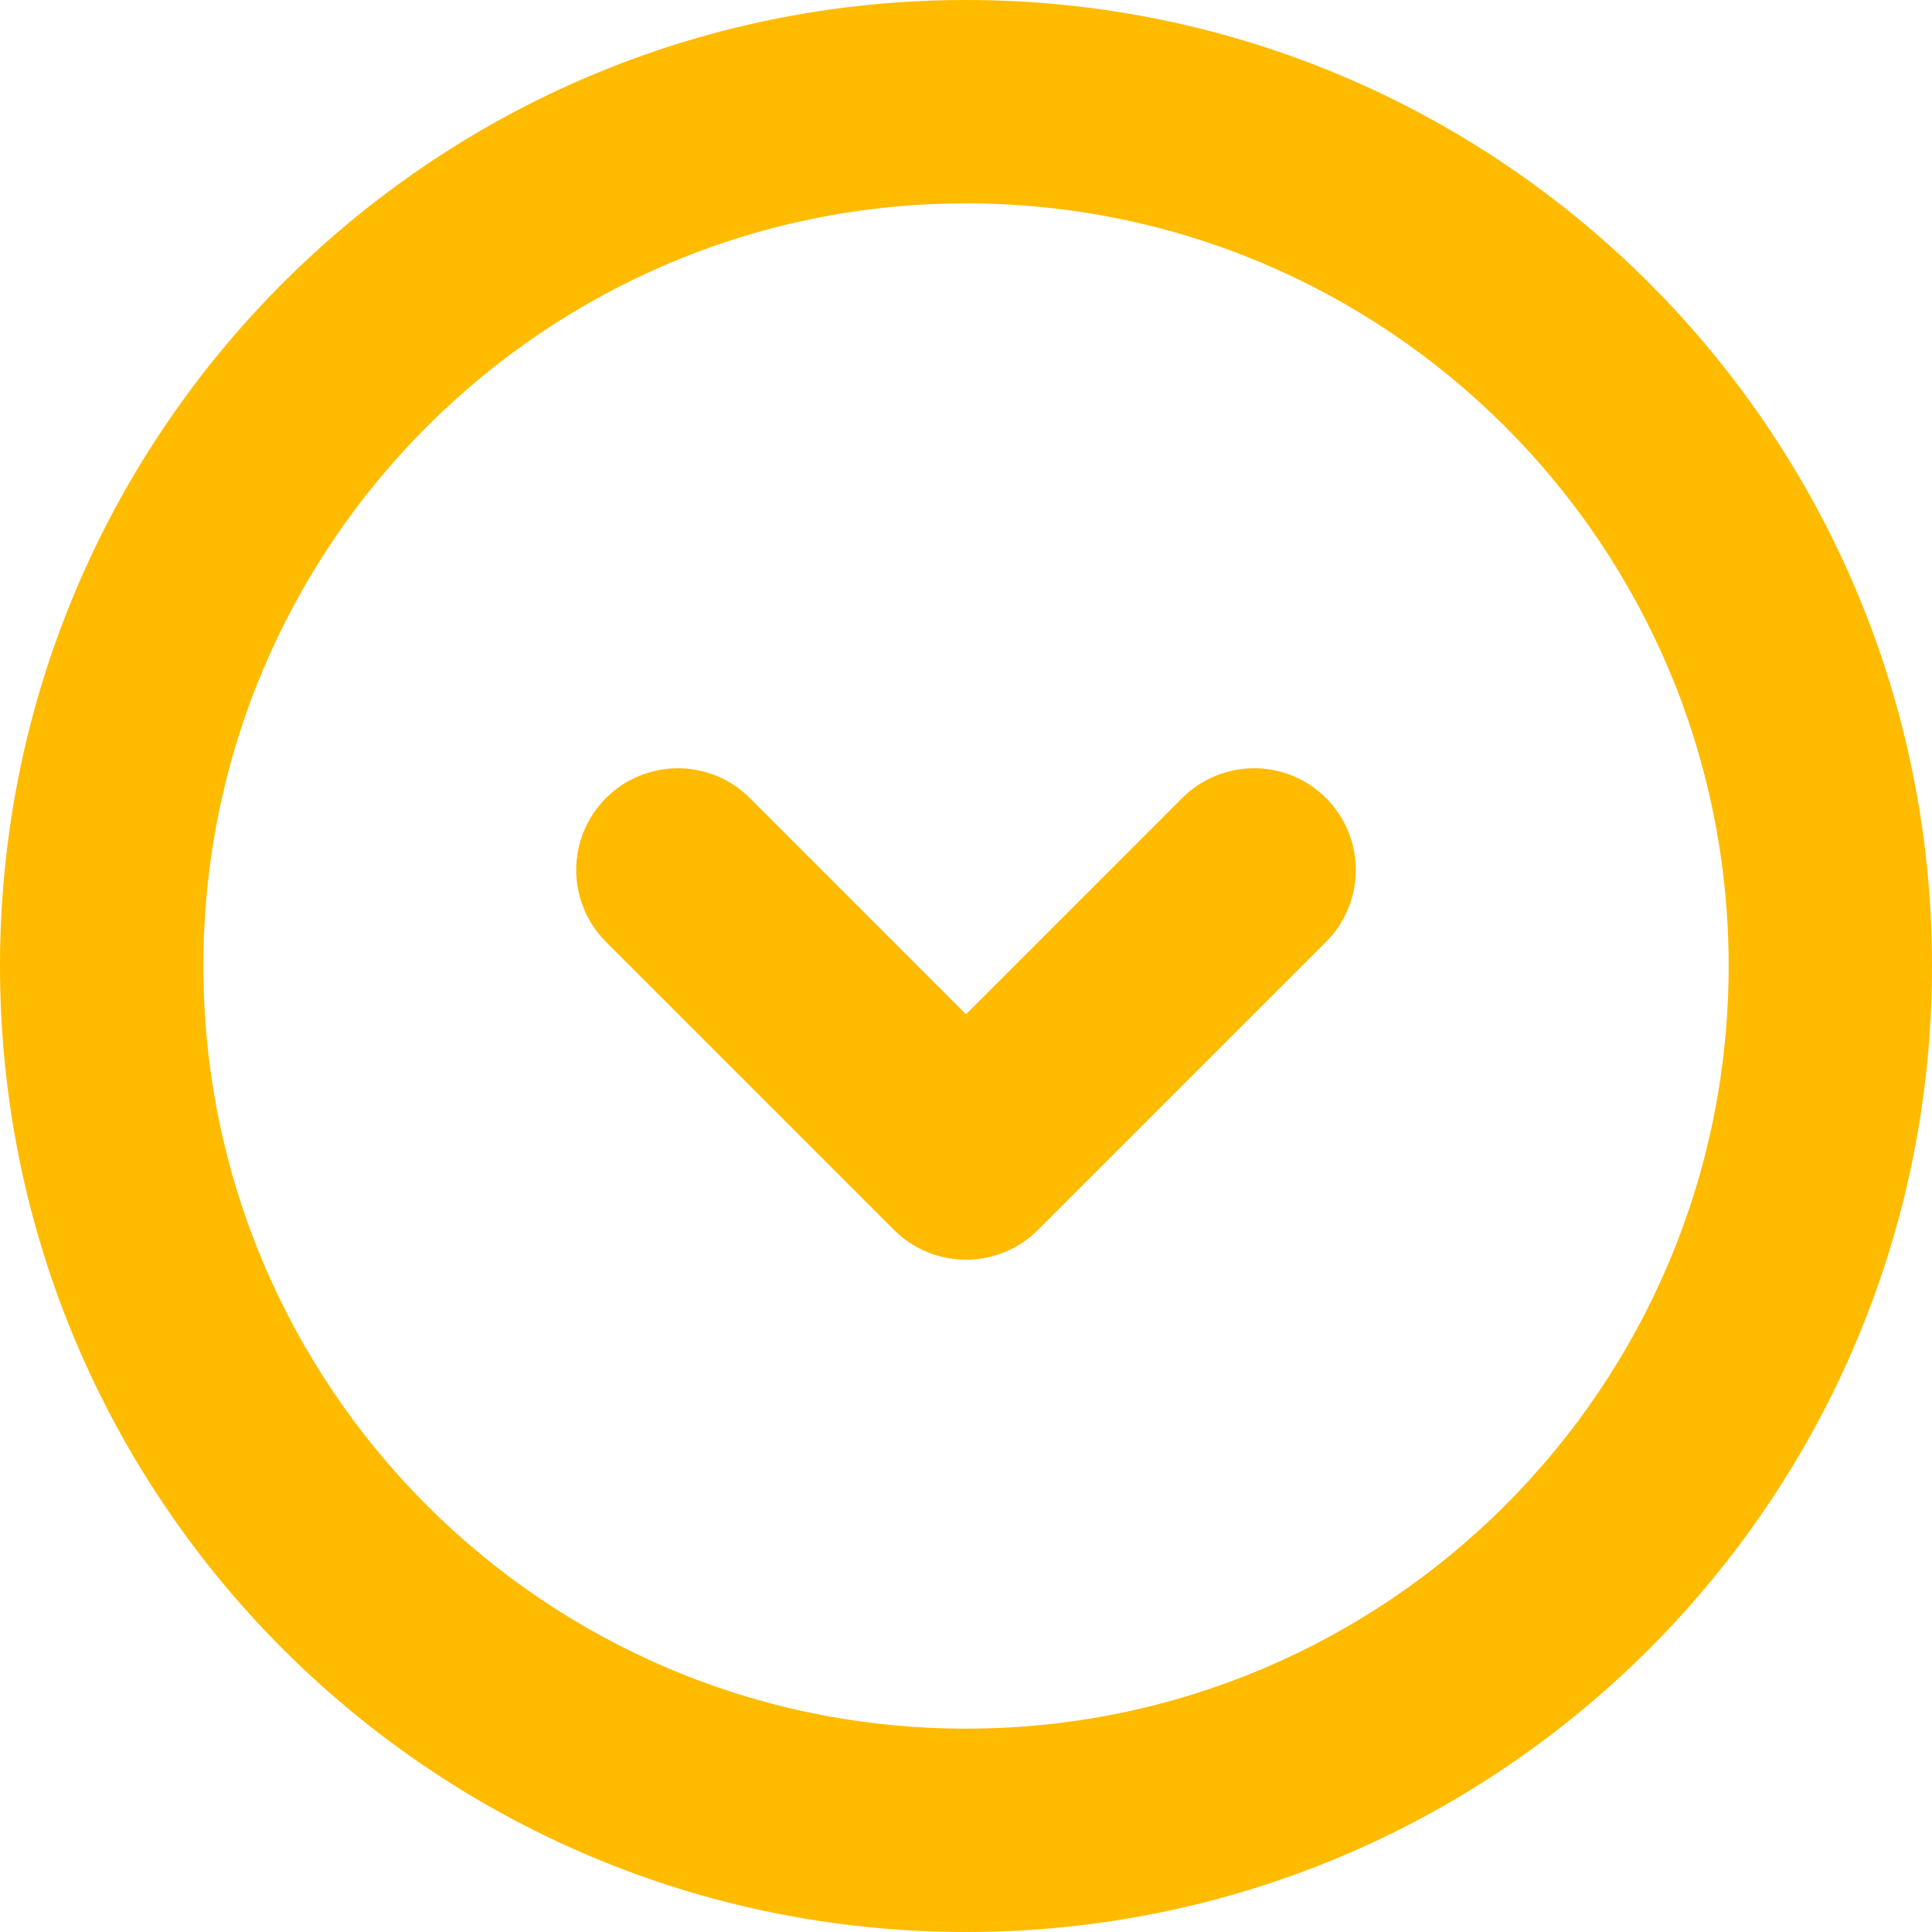
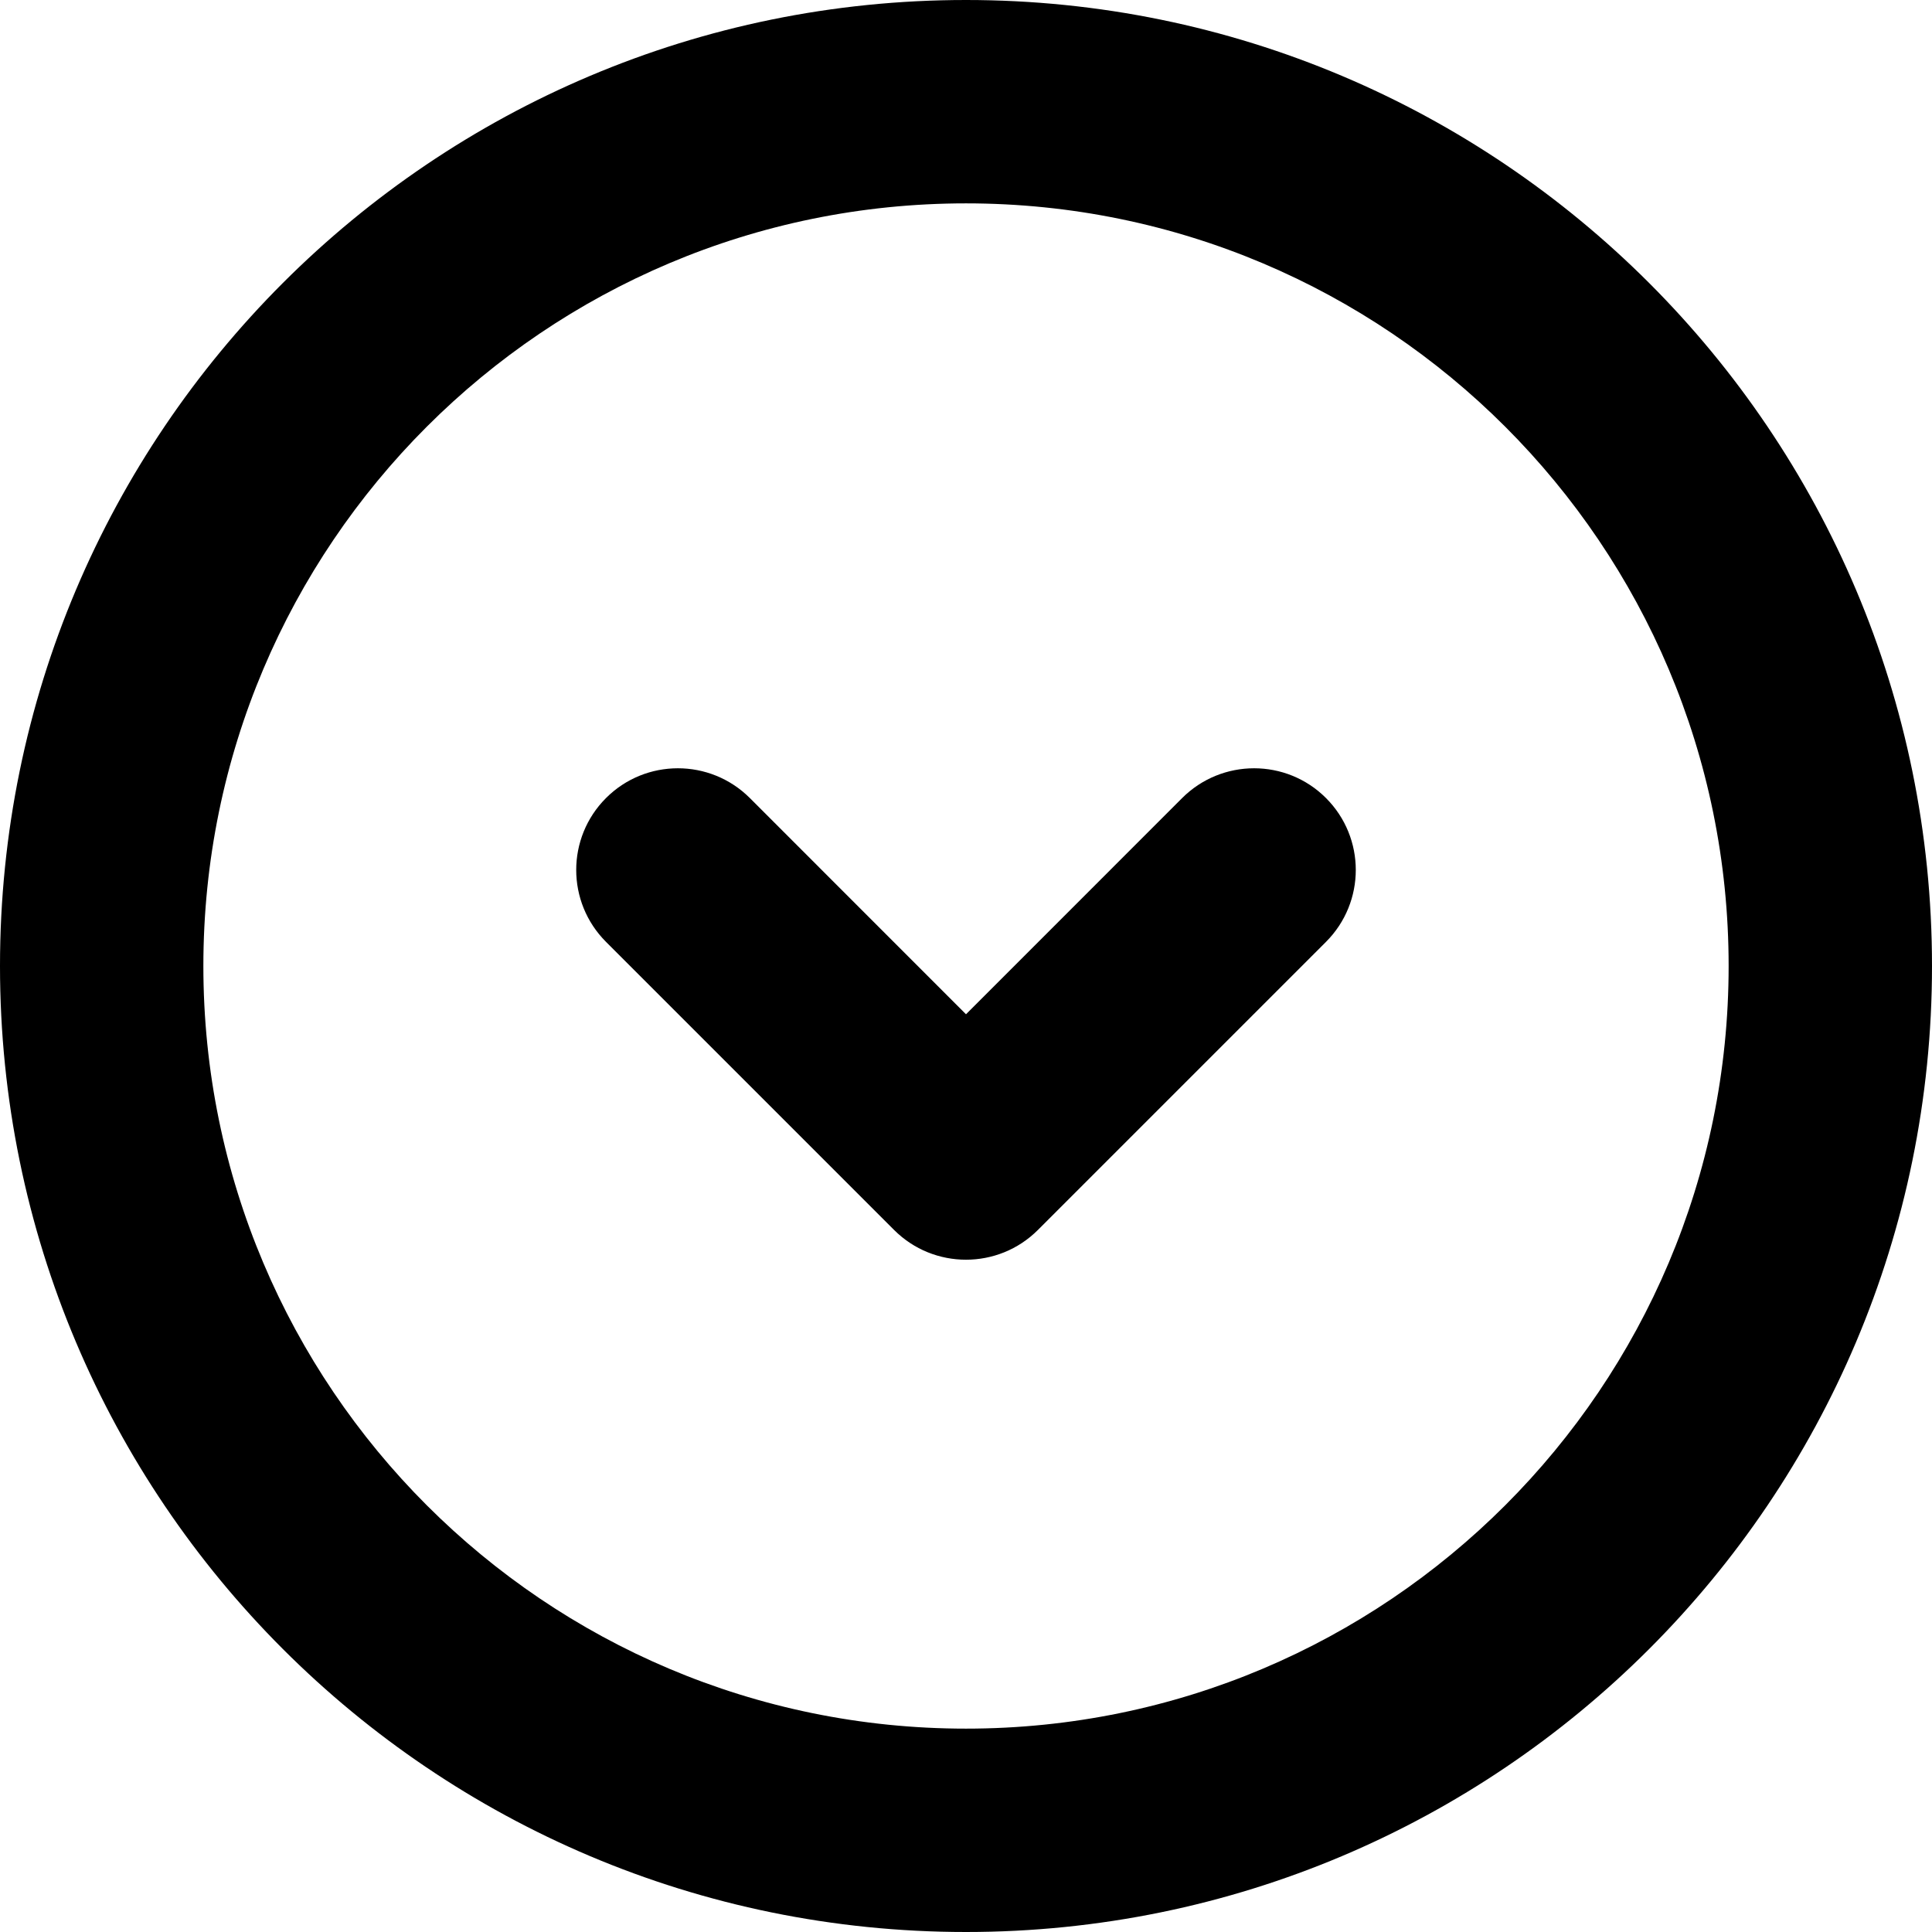
<svg xmlns="http://www.w3.org/2000/svg" width="19" height="19" viewBox="0 0 19 19" fill="none">
-   <path d="M13.04 9.263C13.431 8.872 13.431 8.239 13.04 7.848C12.65 7.458 12.017 7.458 11.626 7.848L13.04 9.263ZM9.5 11.389L8.793 12.096C9.183 12.486 9.817 12.486 10.207 12.096L9.5 11.389ZM7.374 7.848C6.983 7.458 6.35 7.458 5.96 7.848C5.569 8.239 5.569 8.872 5.96 9.263L7.374 7.848ZM19 9.5C19 4.253 14.747 0 9.5 0V2C13.642 2 17 5.358 17 9.5H19ZM9.5 0C4.253 0 0 4.253 0 9.5H2C2 5.358 5.358 2 9.5 2V0ZM0 9.5C0 14.747 4.253 19 9.5 19V17C5.358 17 2 13.642 2 9.5H0ZM9.5 19C14.747 19 19 14.747 19 9.5H17C17 13.642 13.642 17 9.5 17V19ZM11.626 7.848L8.793 10.682L10.207 12.096L13.04 9.263L11.626 7.848ZM10.207 10.682L7.374 7.848L5.96 9.263L8.793 12.096L10.207 10.682Z" fill="#FFBB00" />
+   <path d="M13.04 9.263C13.431 8.872 13.431 8.239 13.04 7.848C12.65 7.458 12.017 7.458 11.626 7.848L13.04 9.263ZM9.5 11.389L8.793 12.096C9.183 12.486 9.817 12.486 10.207 12.096L9.5 11.389ZM7.374 7.848C6.983 7.458 6.35 7.458 5.96 7.848C5.569 8.239 5.569 8.872 5.96 9.263L7.374 7.848ZM19 9.5C19 4.253 14.747 0 9.5 0V2C13.642 2 17 5.358 17 9.5H19ZM9.5 0C4.253 0 0 4.253 0 9.5H2C2 5.358 5.358 2 9.5 2V0ZM0 9.5C0 14.747 4.253 19 9.5 19V17C5.358 17 2 13.642 2 9.5H0ZM9.5 19C14.747 19 19 14.747 19 9.5H17C17 13.642 13.642 17 9.5 17V19ZM11.626 7.848L8.793 10.682L10.207 12.096L13.04 9.263L11.626 7.848ZM10.207 10.682L7.374 7.848L5.96 9.263L8.793 12.096L10.207 10.682Z" fill="#000" />
</svg>
